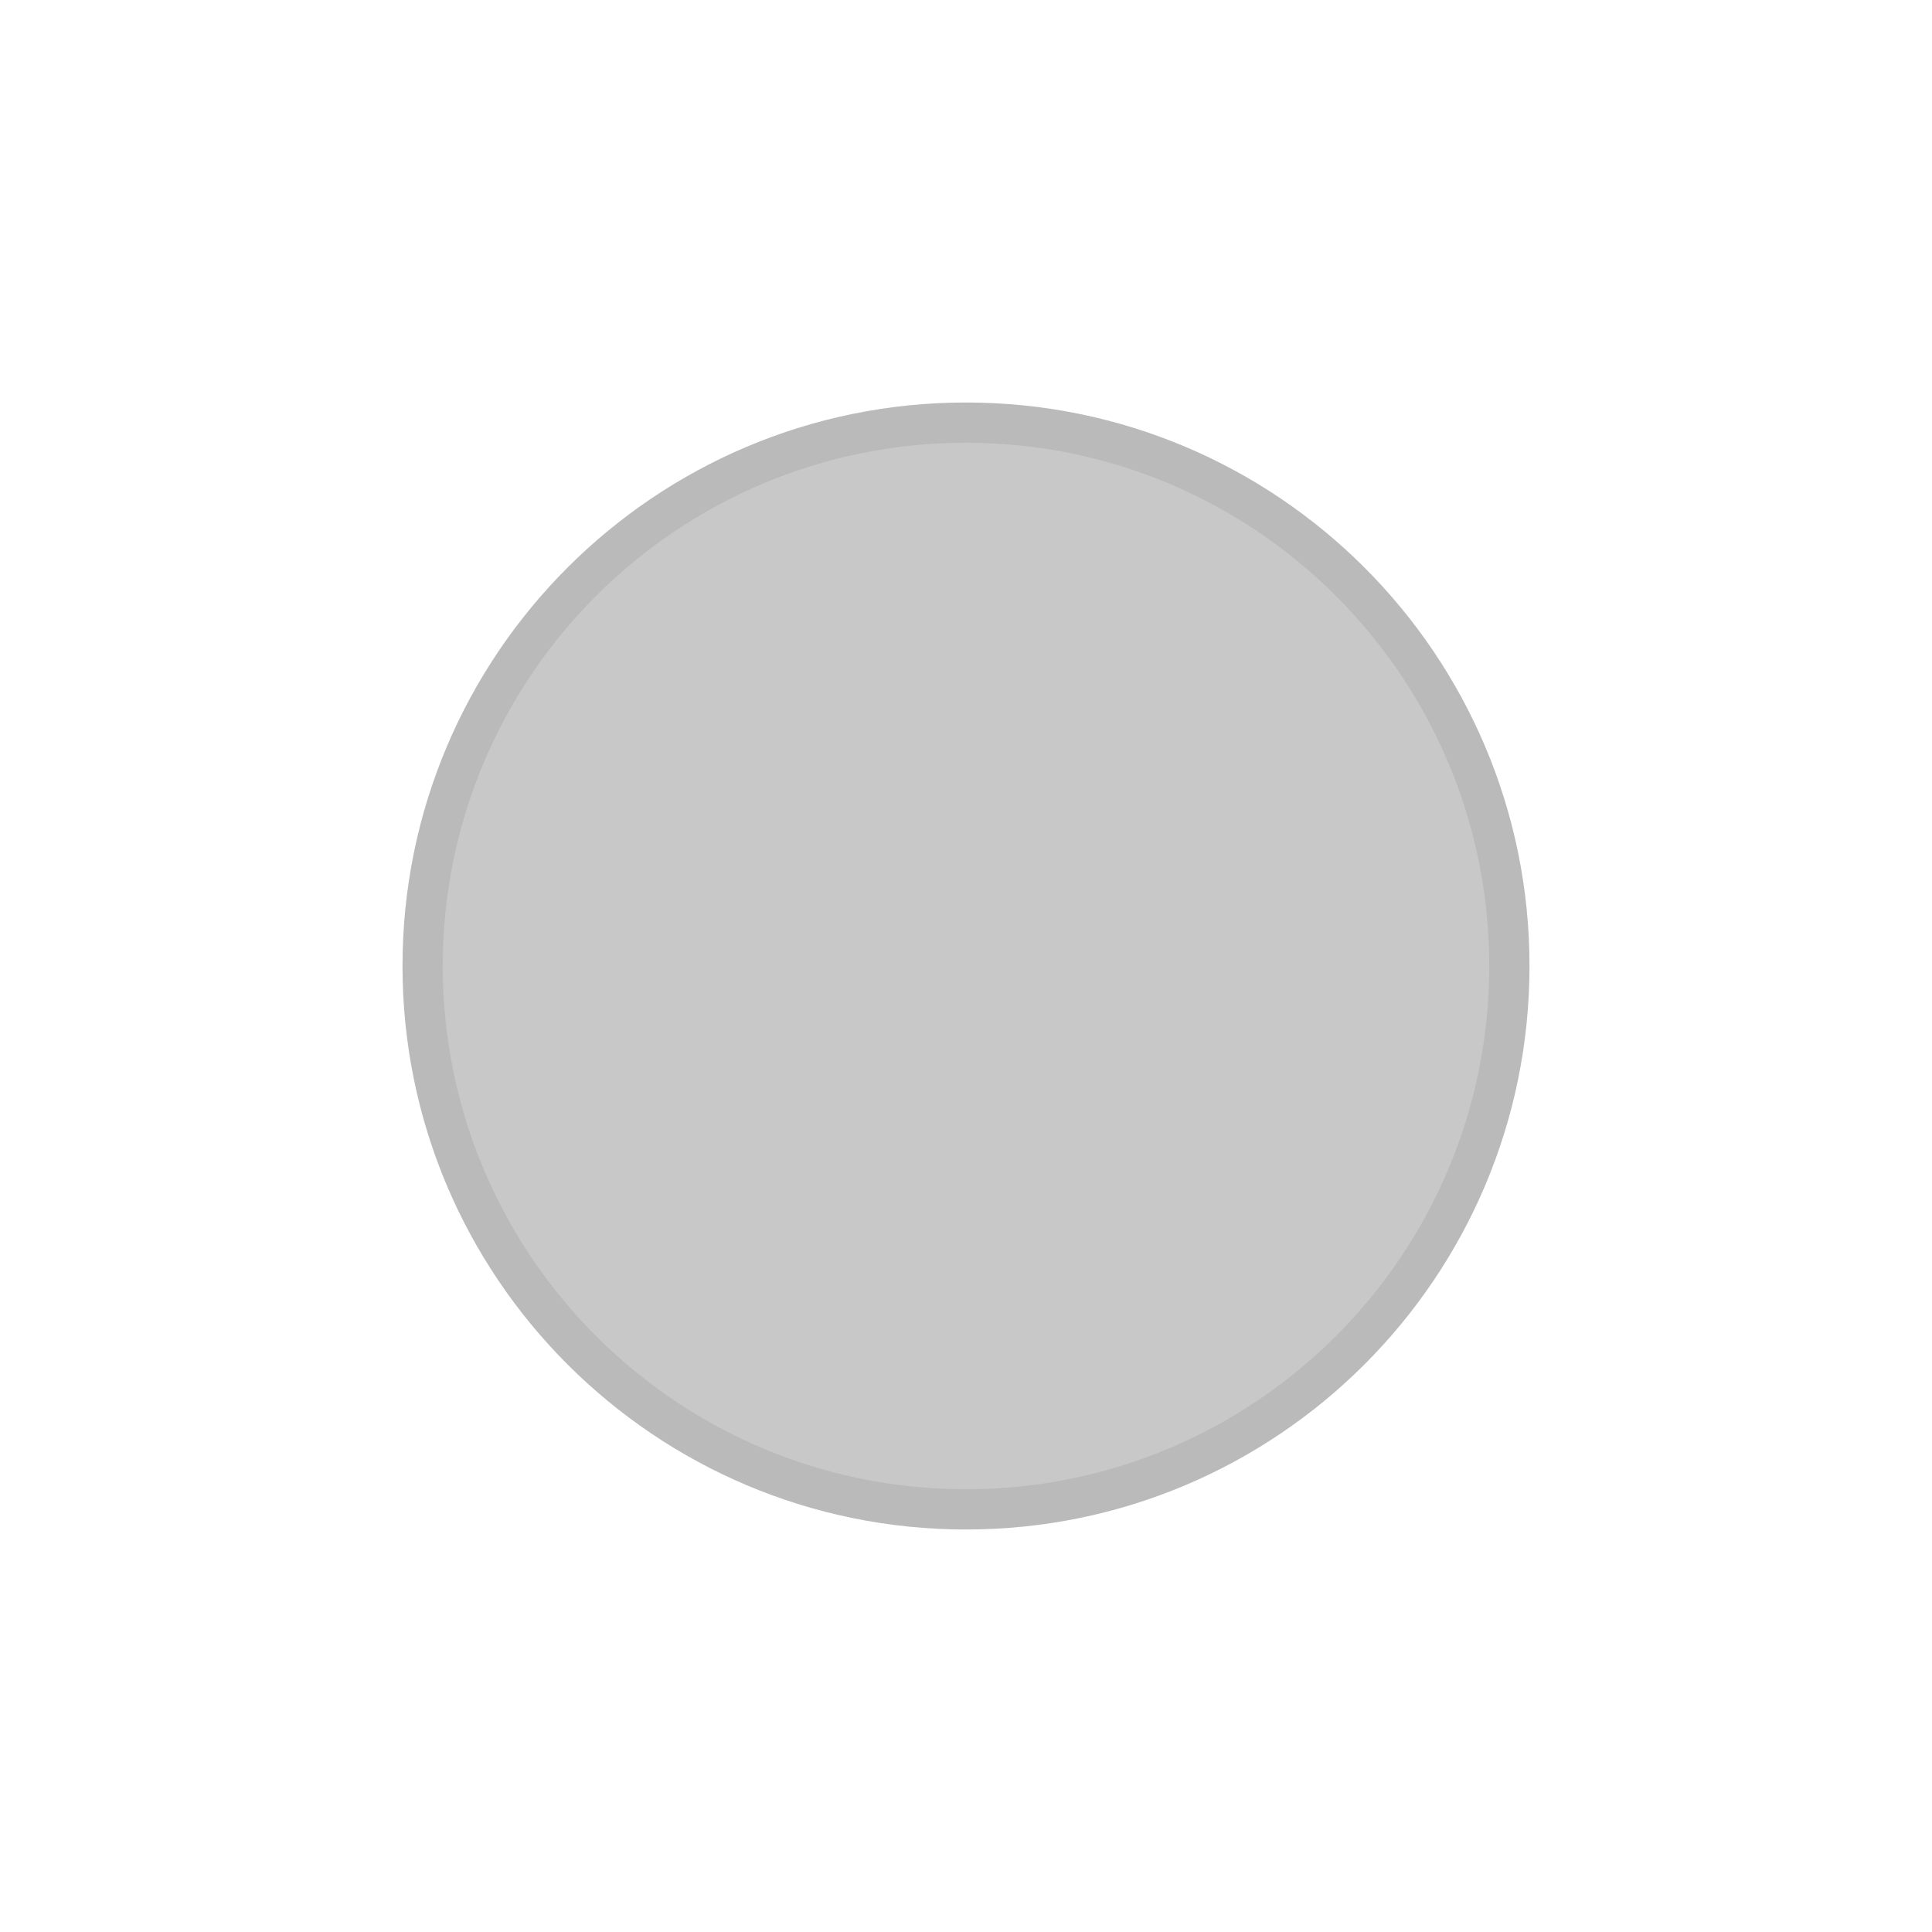
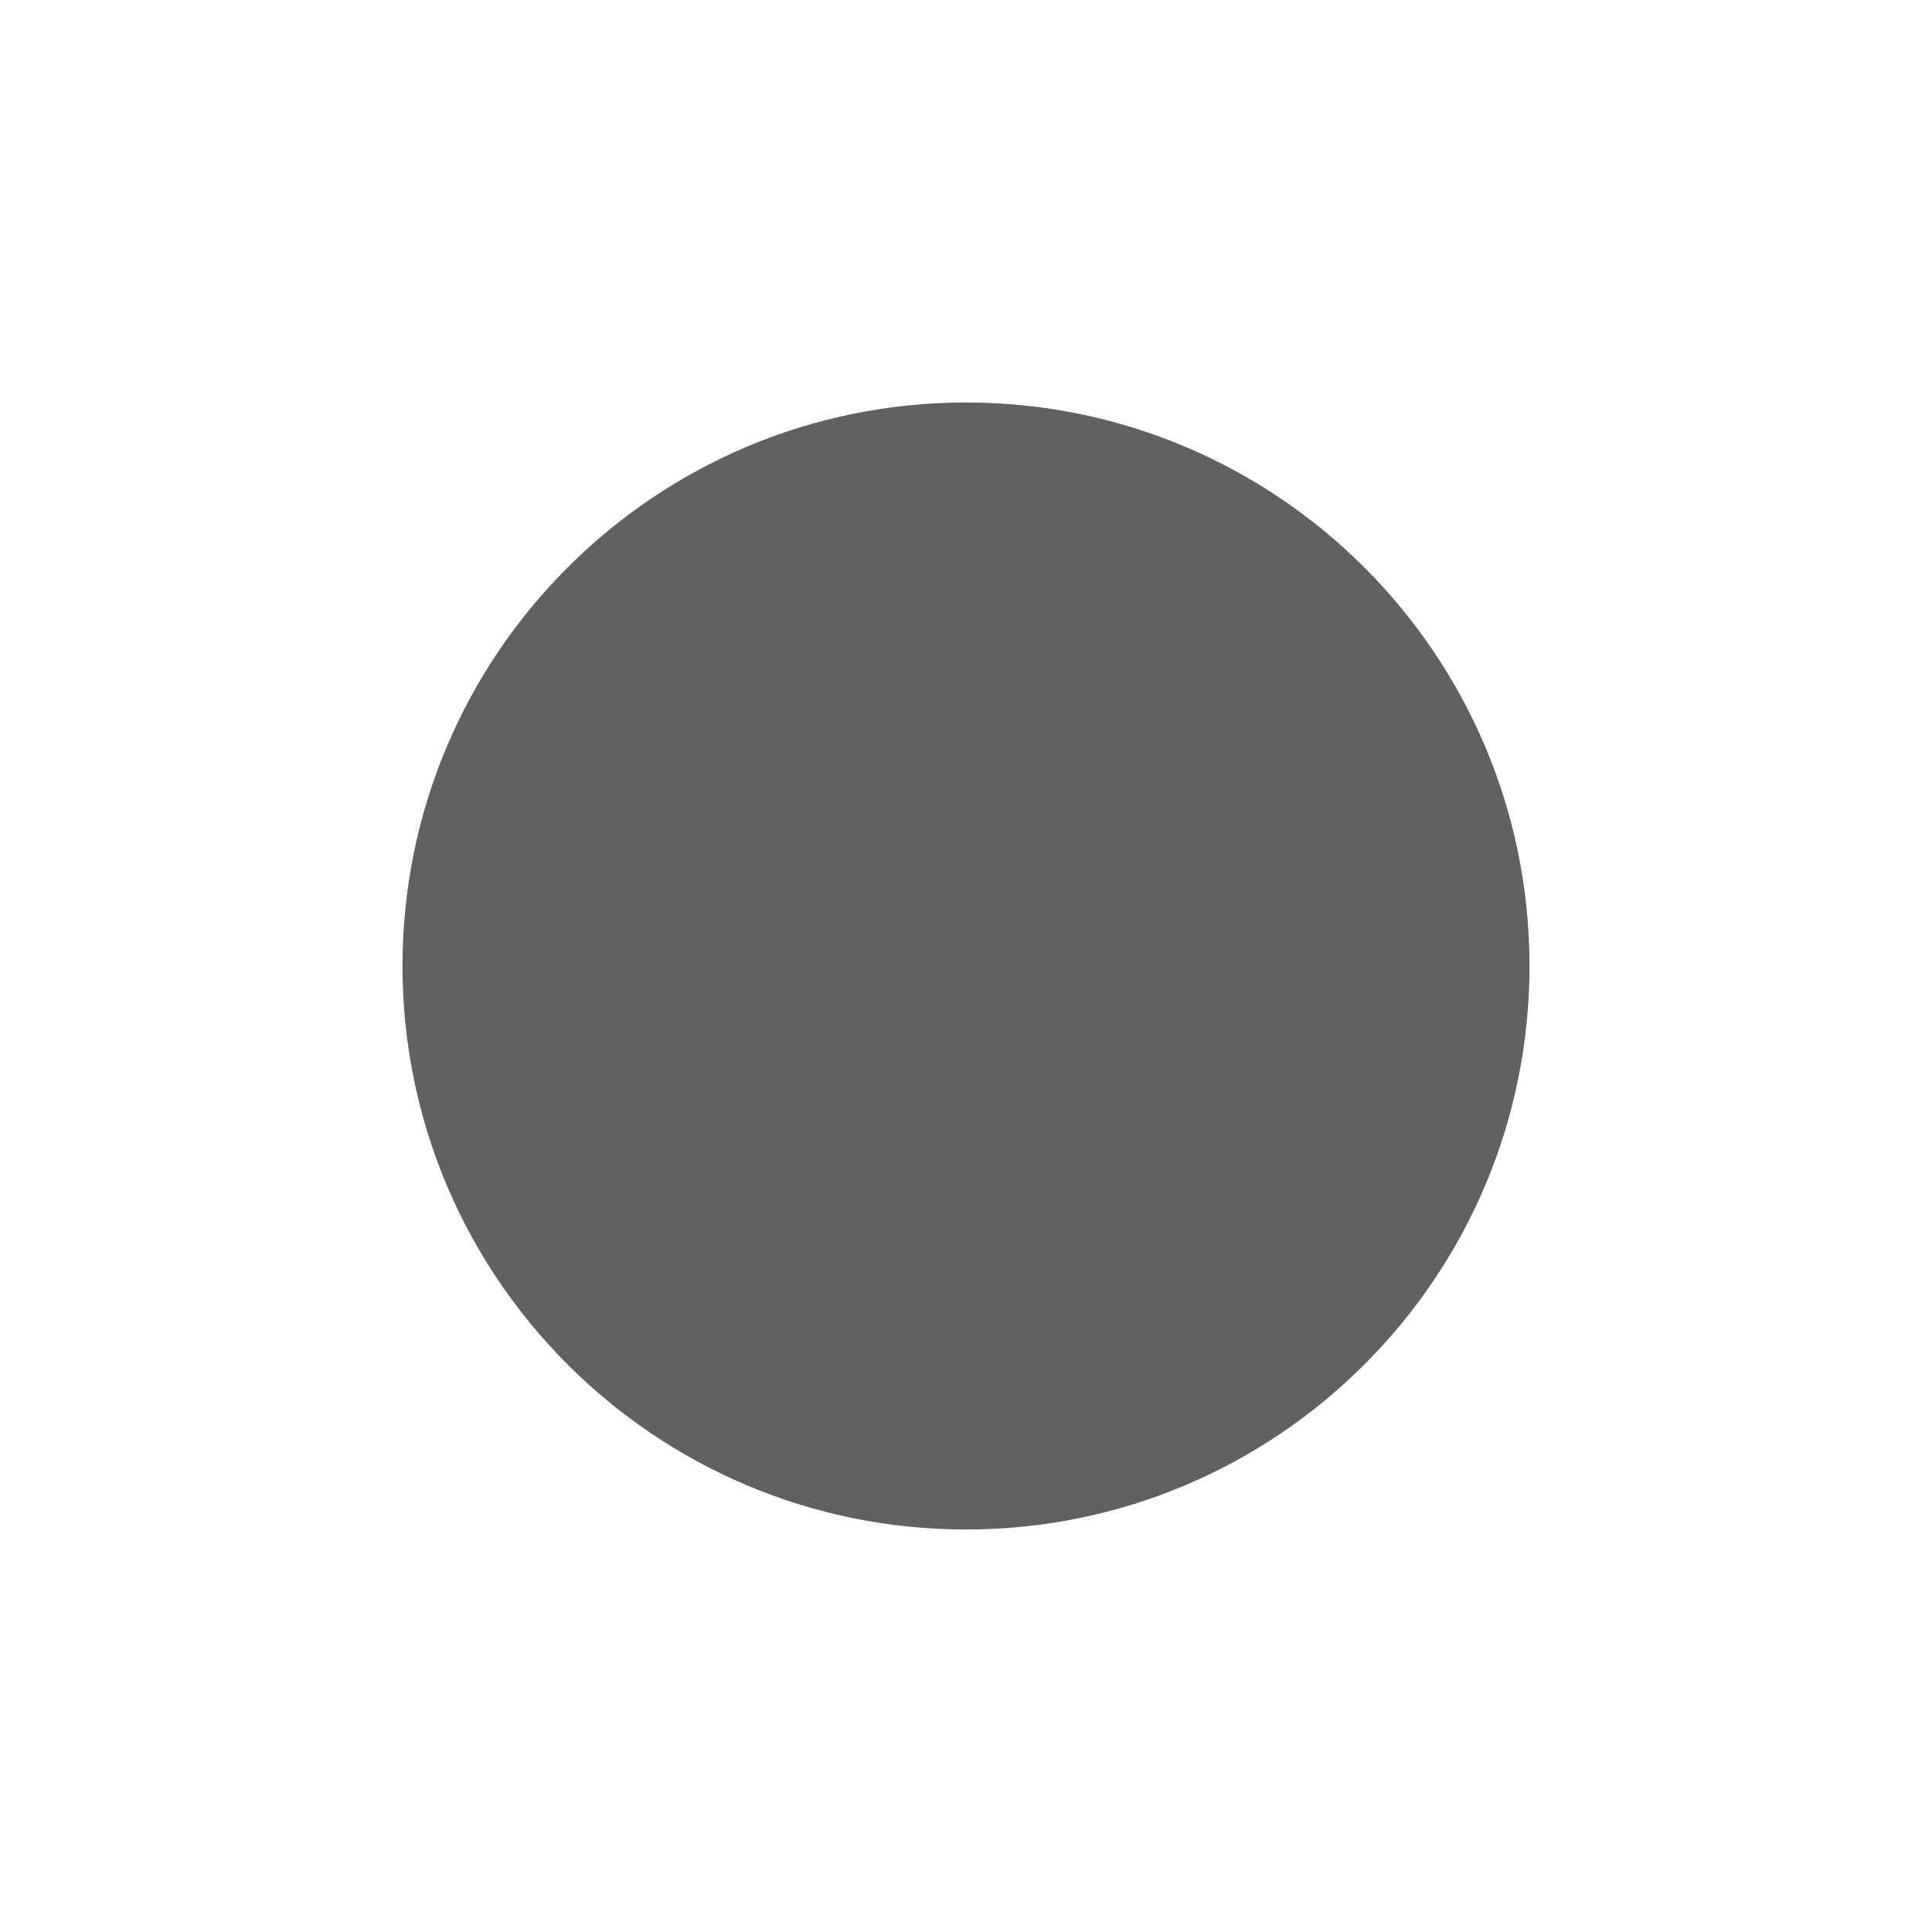
<svg xmlns="http://www.w3.org/2000/svg" width="24" height="24" version="1.1" style="enable-background:new">
  <g transform="translate(0,-1028.362)">
-     <path style="fill:#bababa;fill-opacity:1;fill-rule:evenodd;stroke:none" d="m 12,1047.362 c 3.866,0 7,-3.134 7,-7 0,-3.866 -3.134,-7 -7,-7 -3.866,0 -7,3.134 -7,7 0,3.866 3.134,7 7,7" />
-     <path style="fill:#c8c8c8;fill-opacity:1;fill-rule:evenodd;stroke:none;opacity:1" d="m 12,1046.862 c 3.59,0 6.5,-2.91 6.5,-6.5 0,-3.59 -2.91,-6.5 -6.5,-6.5 -3.59,0 -6.5,2.91 -6.5,6.5 0,3.59 2.91,6.5 6.5,6.5" />
+     <path style="fill:#62615f;fill-opacity:1;fill-rule:evenodd;stroke:none" d="m 12,1047.362 c 3.866,0 7,-3.134 7,-7 0,-3.866 -3.134,-7 -7,-7 -3.866,0 -7,3.134 -7,7 0,3.866 3.134,7 7,7" />
+     <path style="fill:#636260;fill-opacity:1;fill-rule:evenodd;stroke:none;opacity:1" d="m 12,1046.862 c 3.59,0 6.5,-2.91 6.5,-6.5 0,-3.59 -2.91,-6.5 -6.5,-6.5 -3.59,0 -6.5,2.91 -6.5,6.5 0,3.59 2.91,6.5 6.5,6.5" />
  </g>
</svg>
